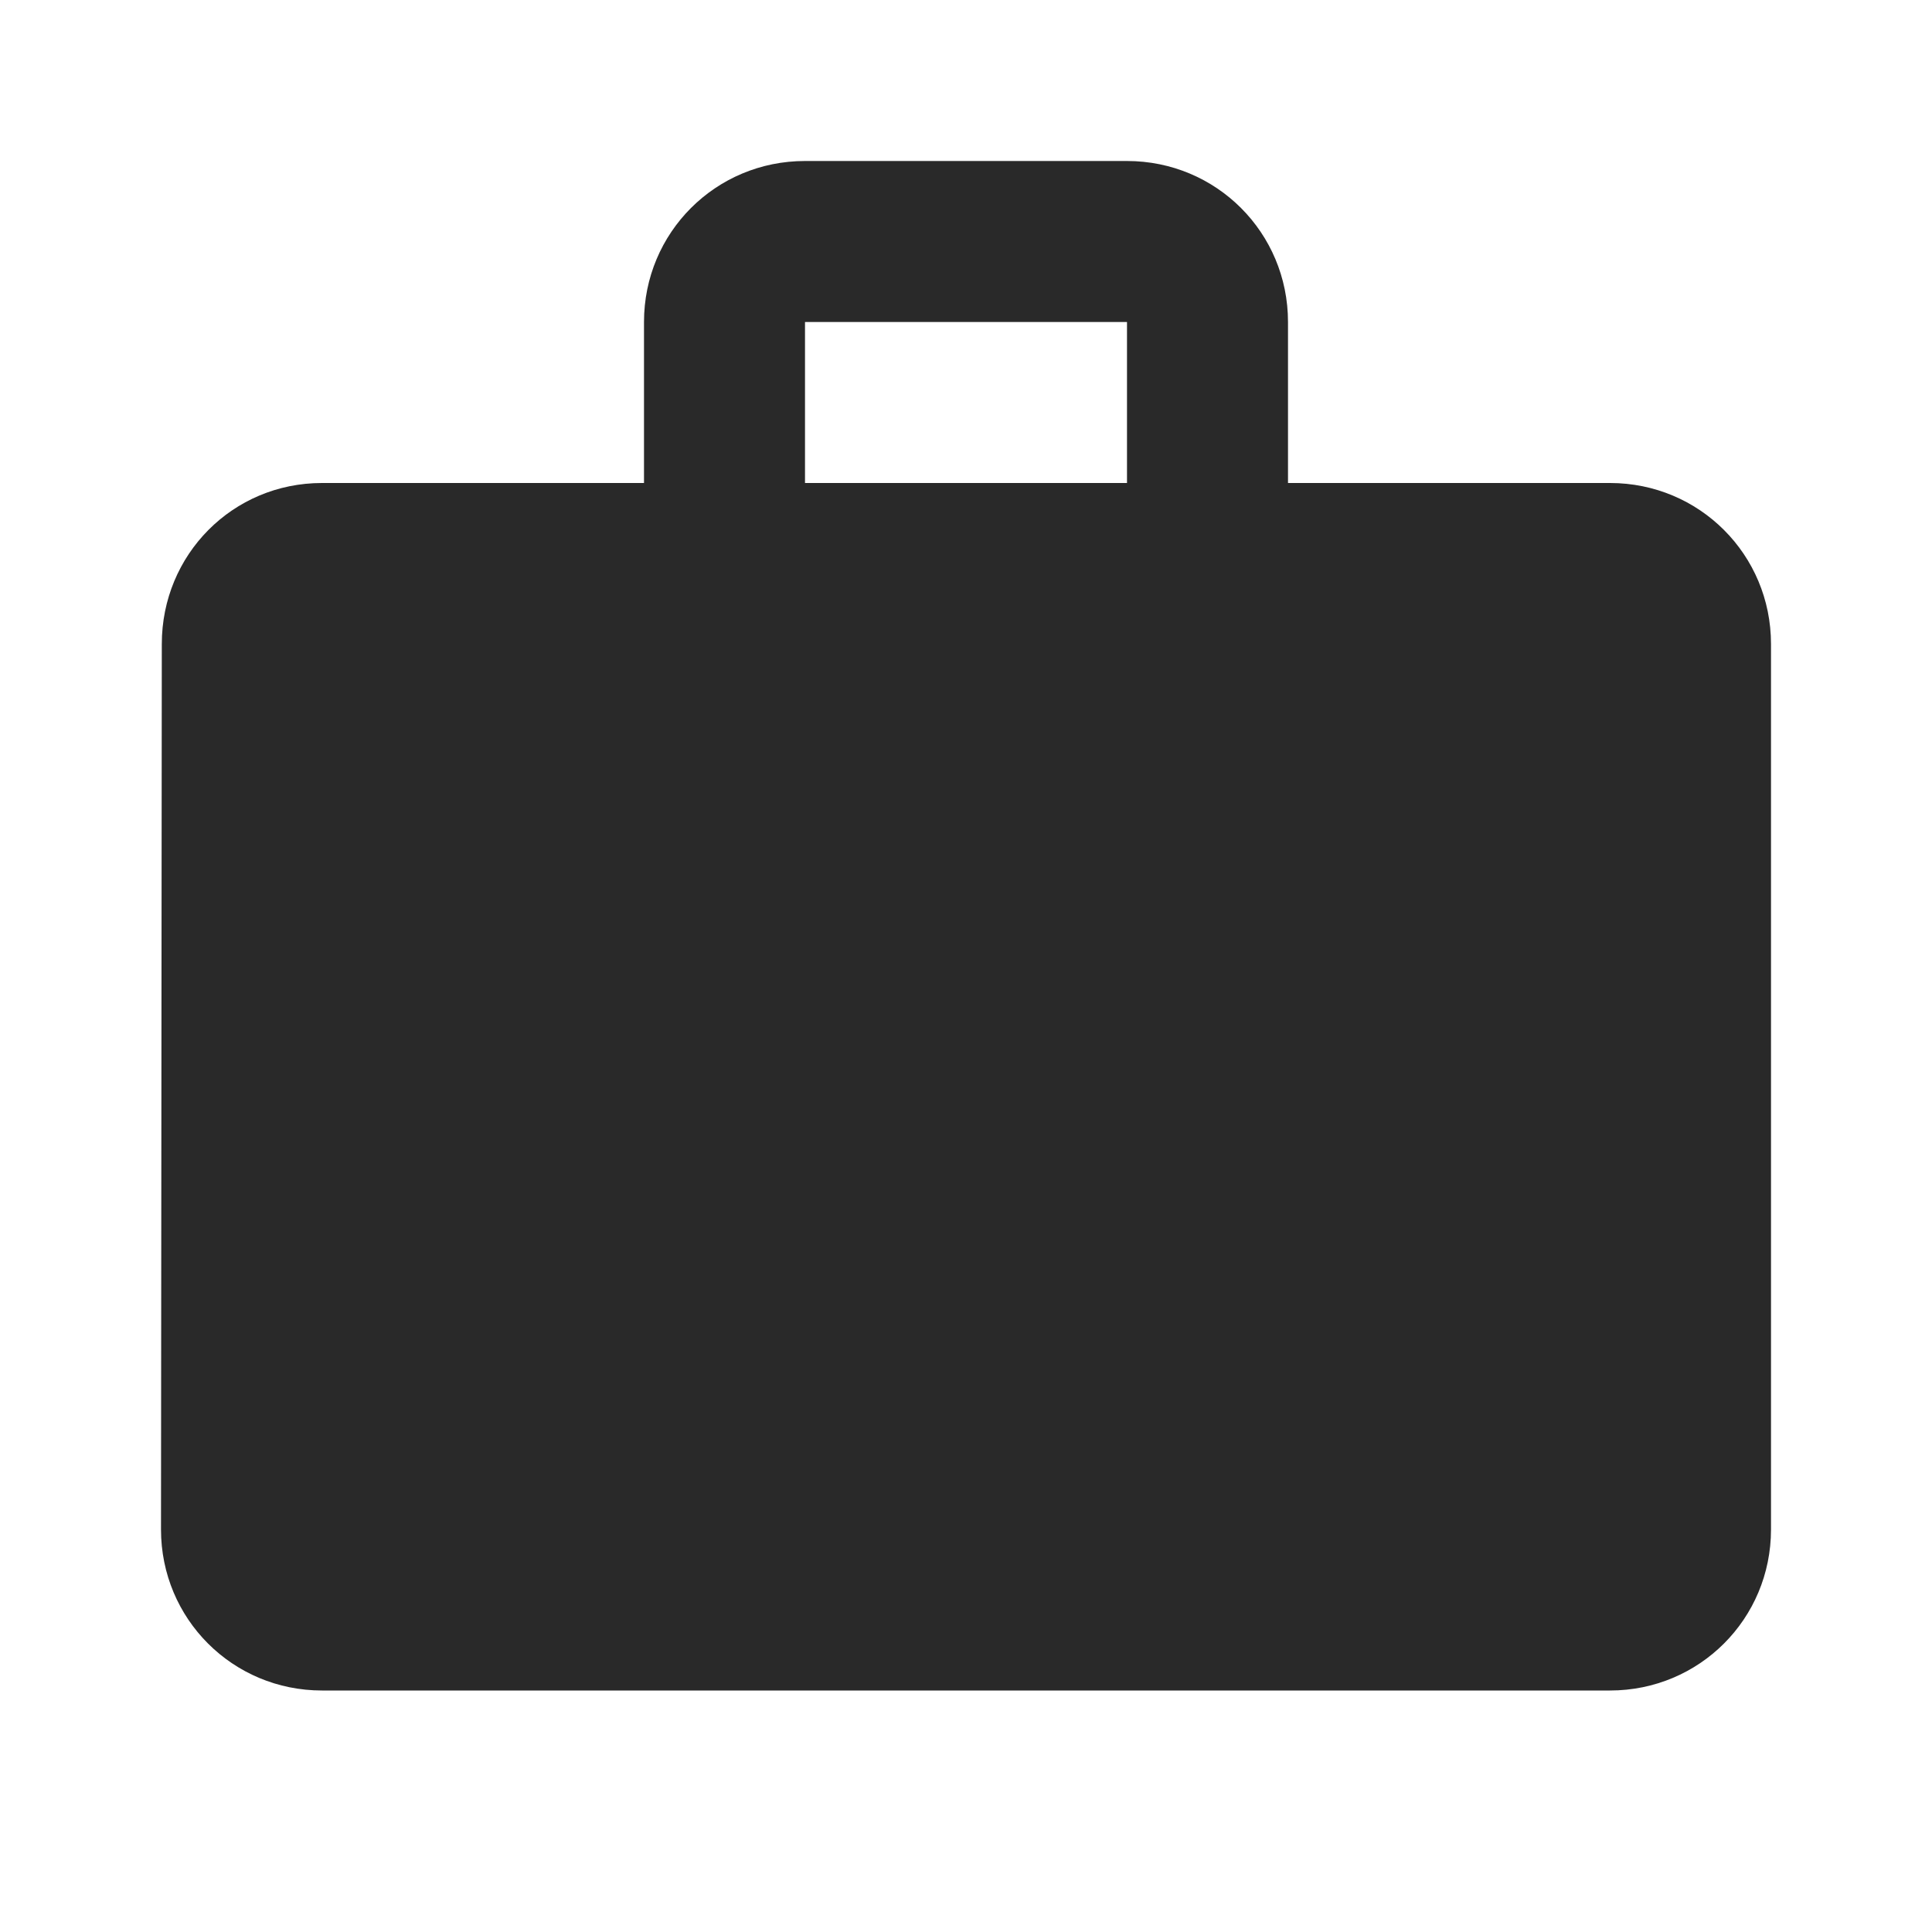
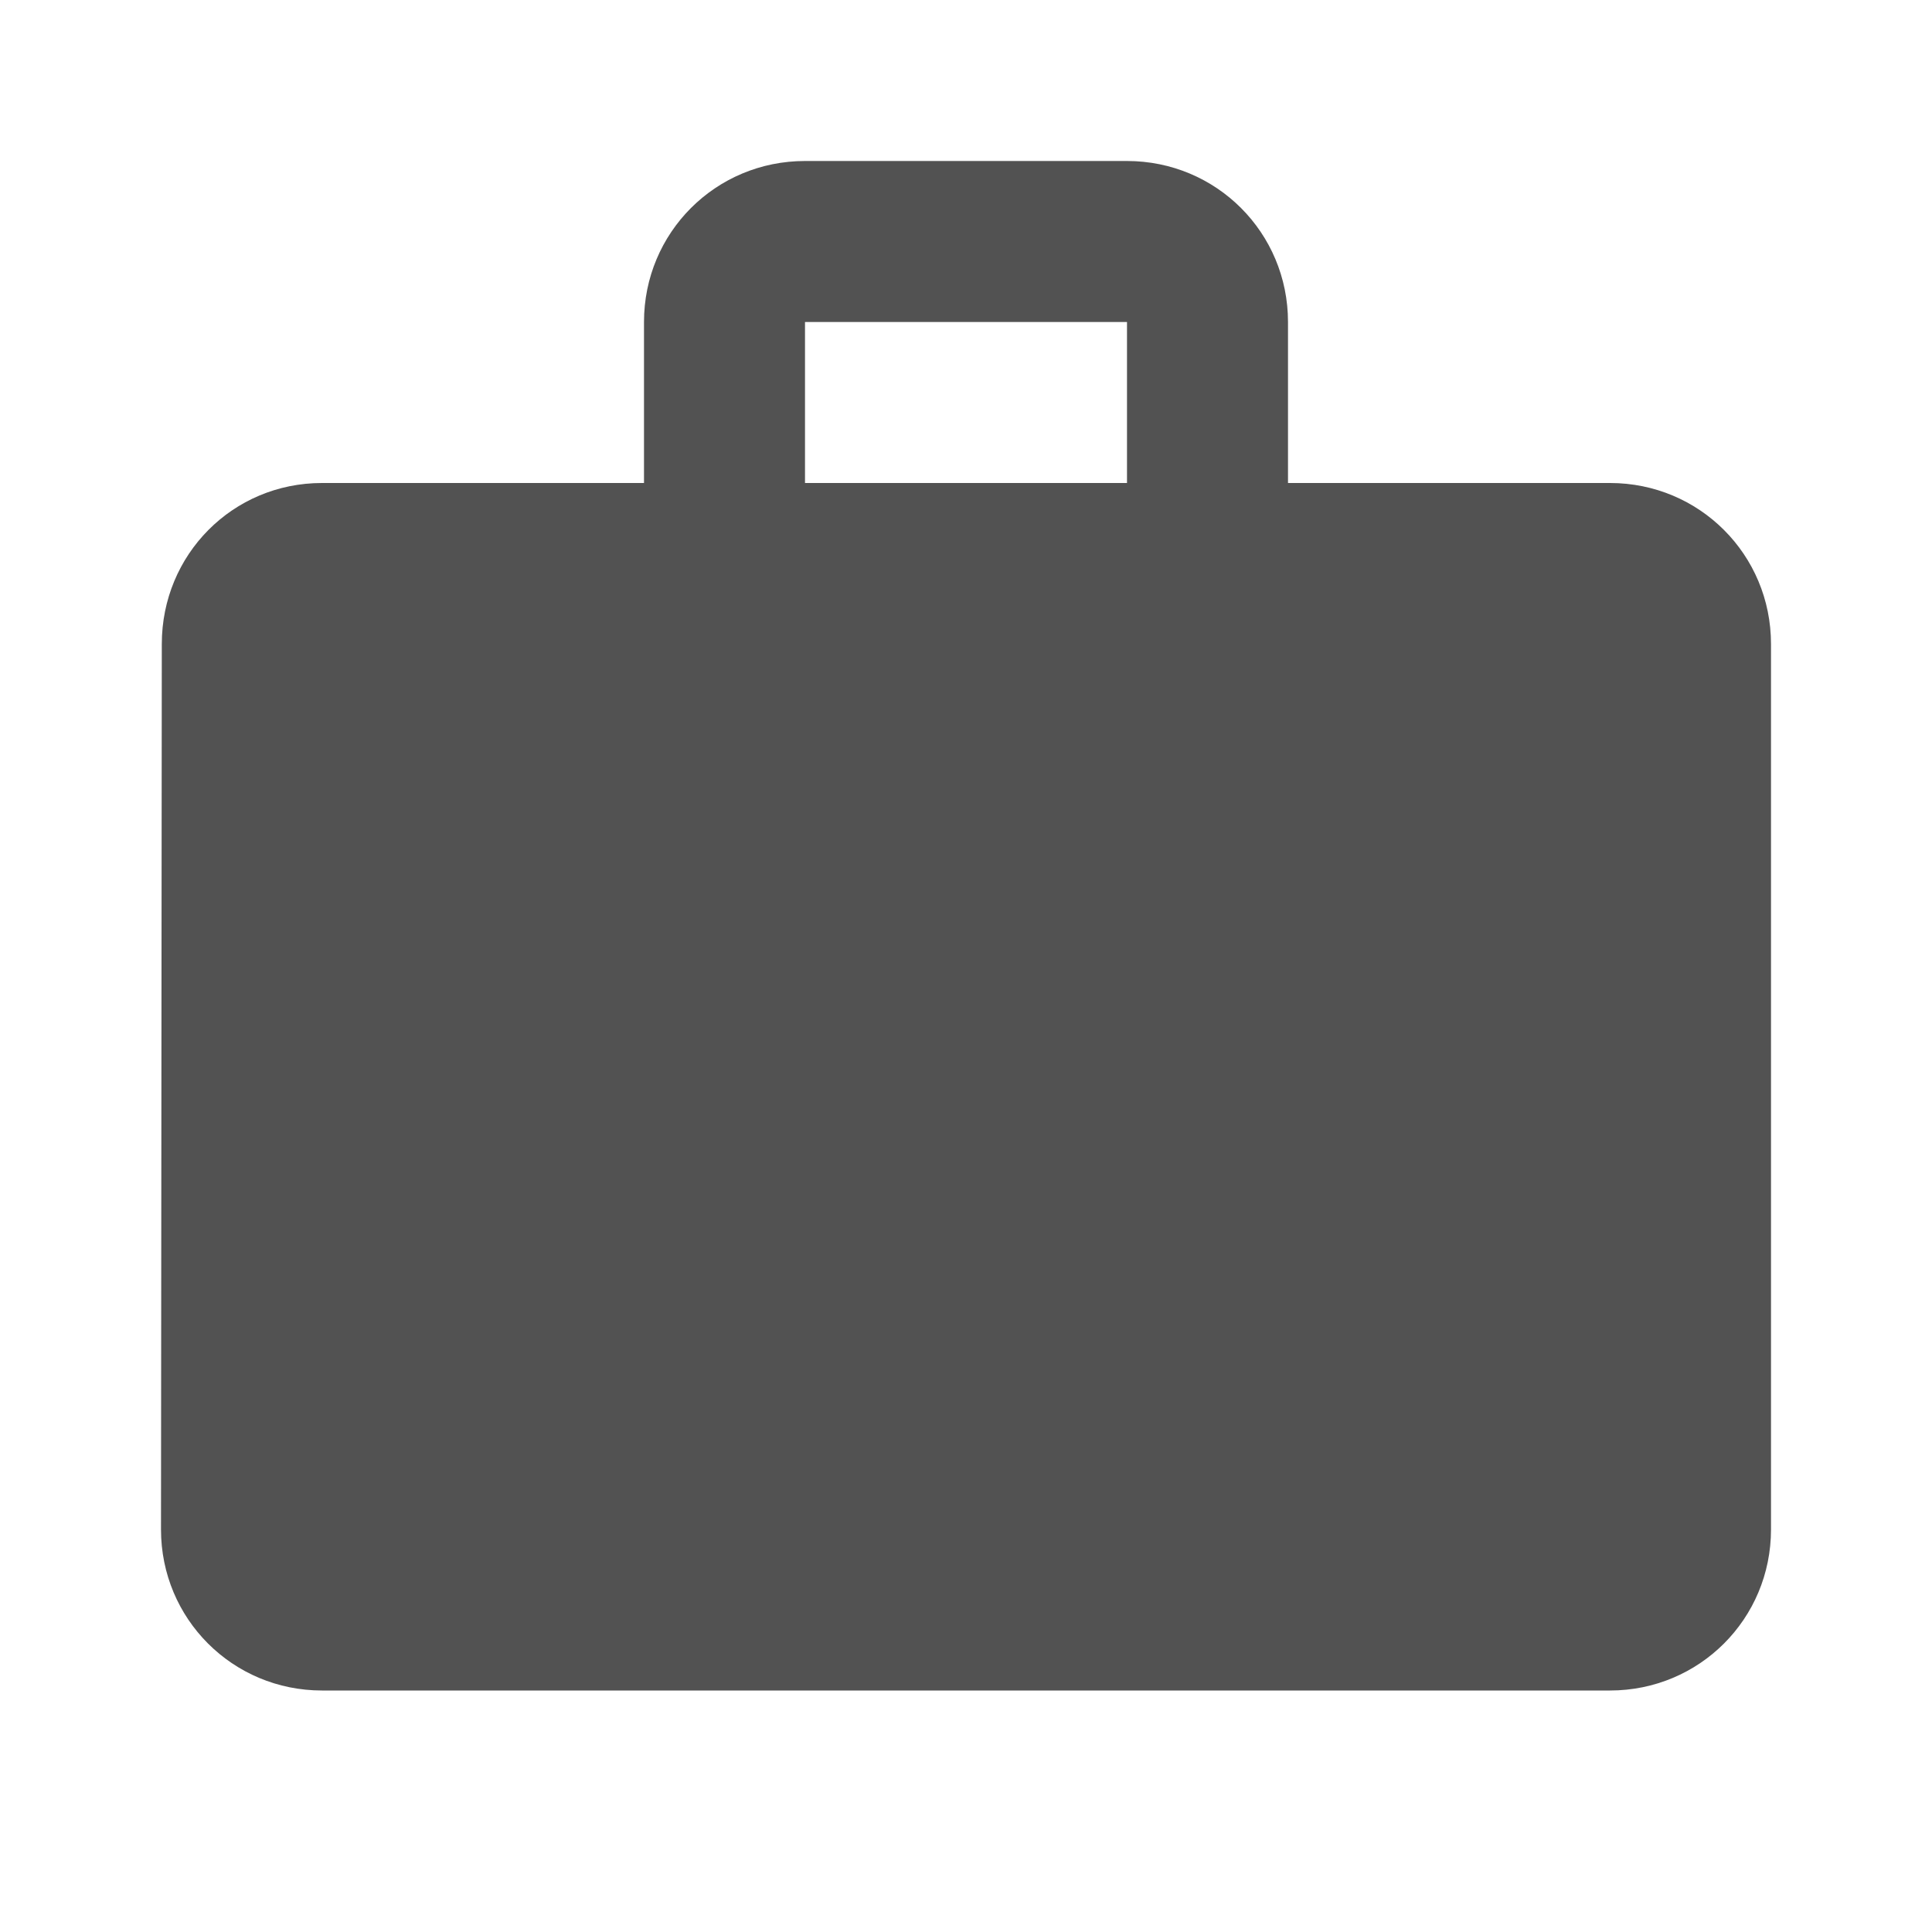
- <svg xmlns="http://www.w3.org/2000/svg" height="24" viewBox="0 0 24 24" width="24" fill="#292929">
+ <svg xmlns="http://www.w3.org/2000/svg" height="24" viewBox="0 0 24 24" width="24" fill="#525252">
  <path d="M0 0h24v24H0V0z" fill="none" />
  <path d="M20 6h-4V4c0-1.11-.89-2-2-2h-4c-1.11 0-2 .89-2 2v2H4c-1.11 0-1.99.89-1.99 2L2 19c0 1.11.89 2 2 2h16c1.11 0 2-.89 2-2V8c0-1.11-.89-2-2-2zm-6 0h-4V4h4v2z" />
</svg>
